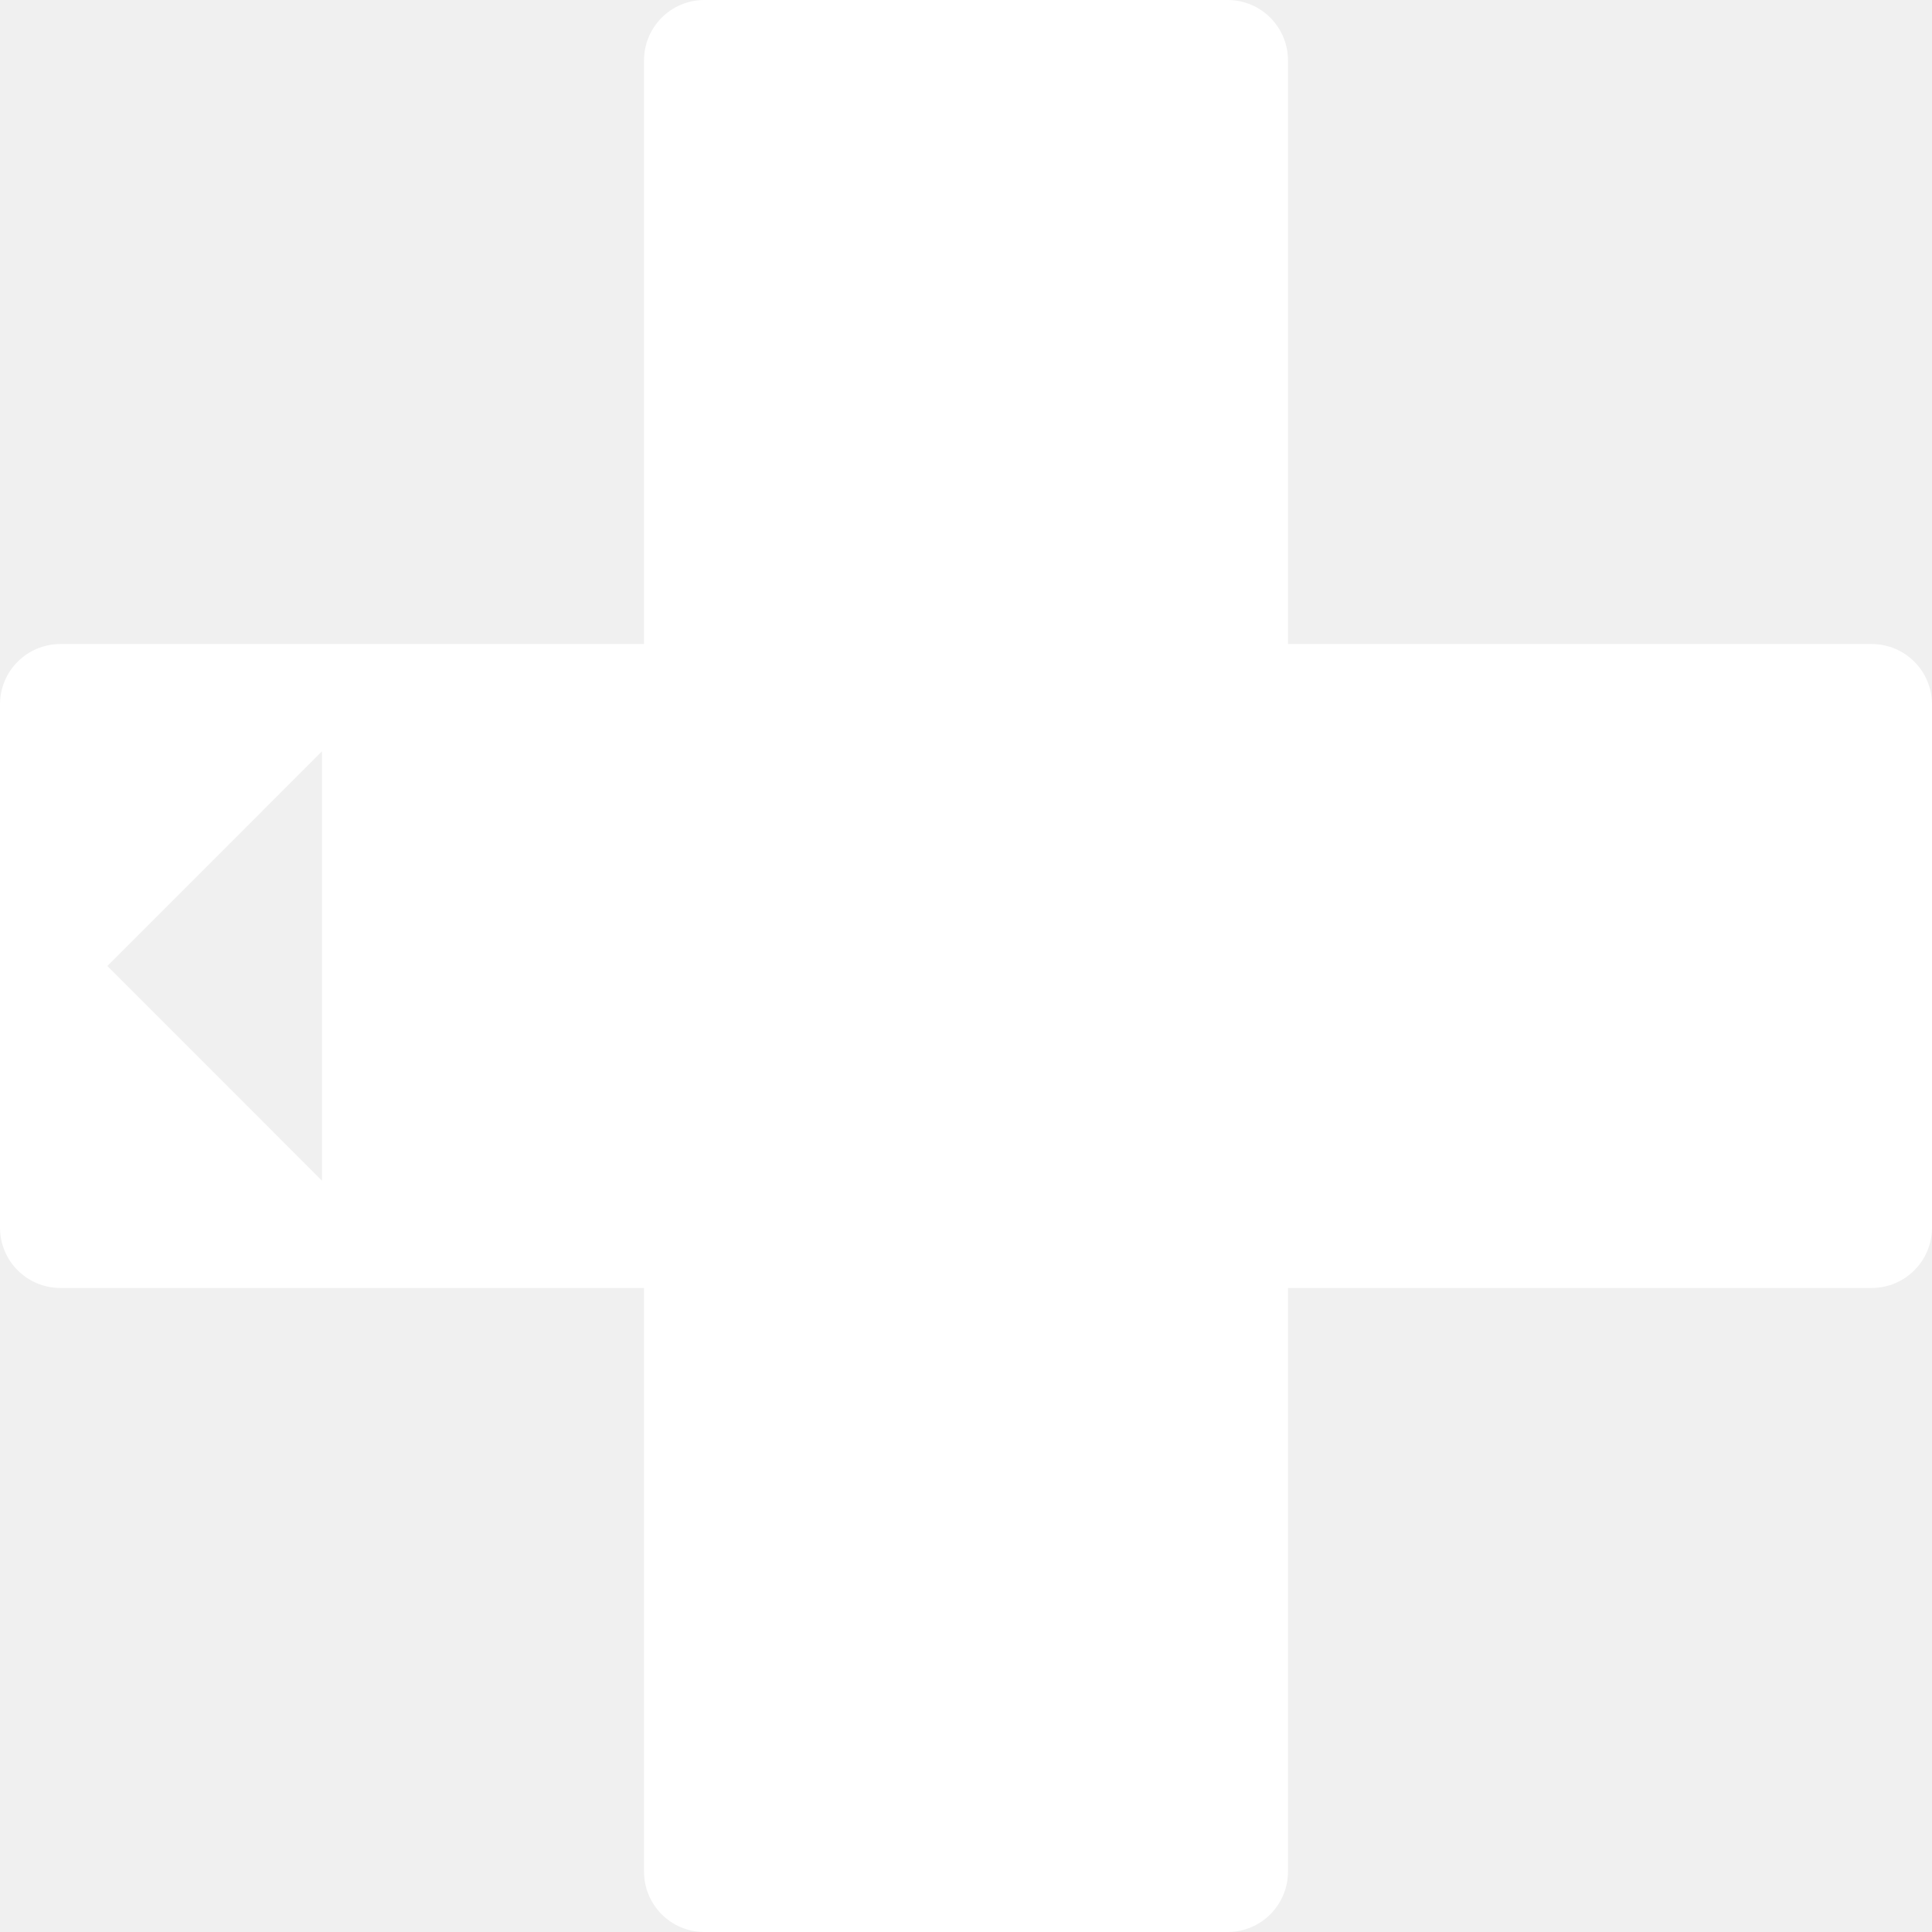
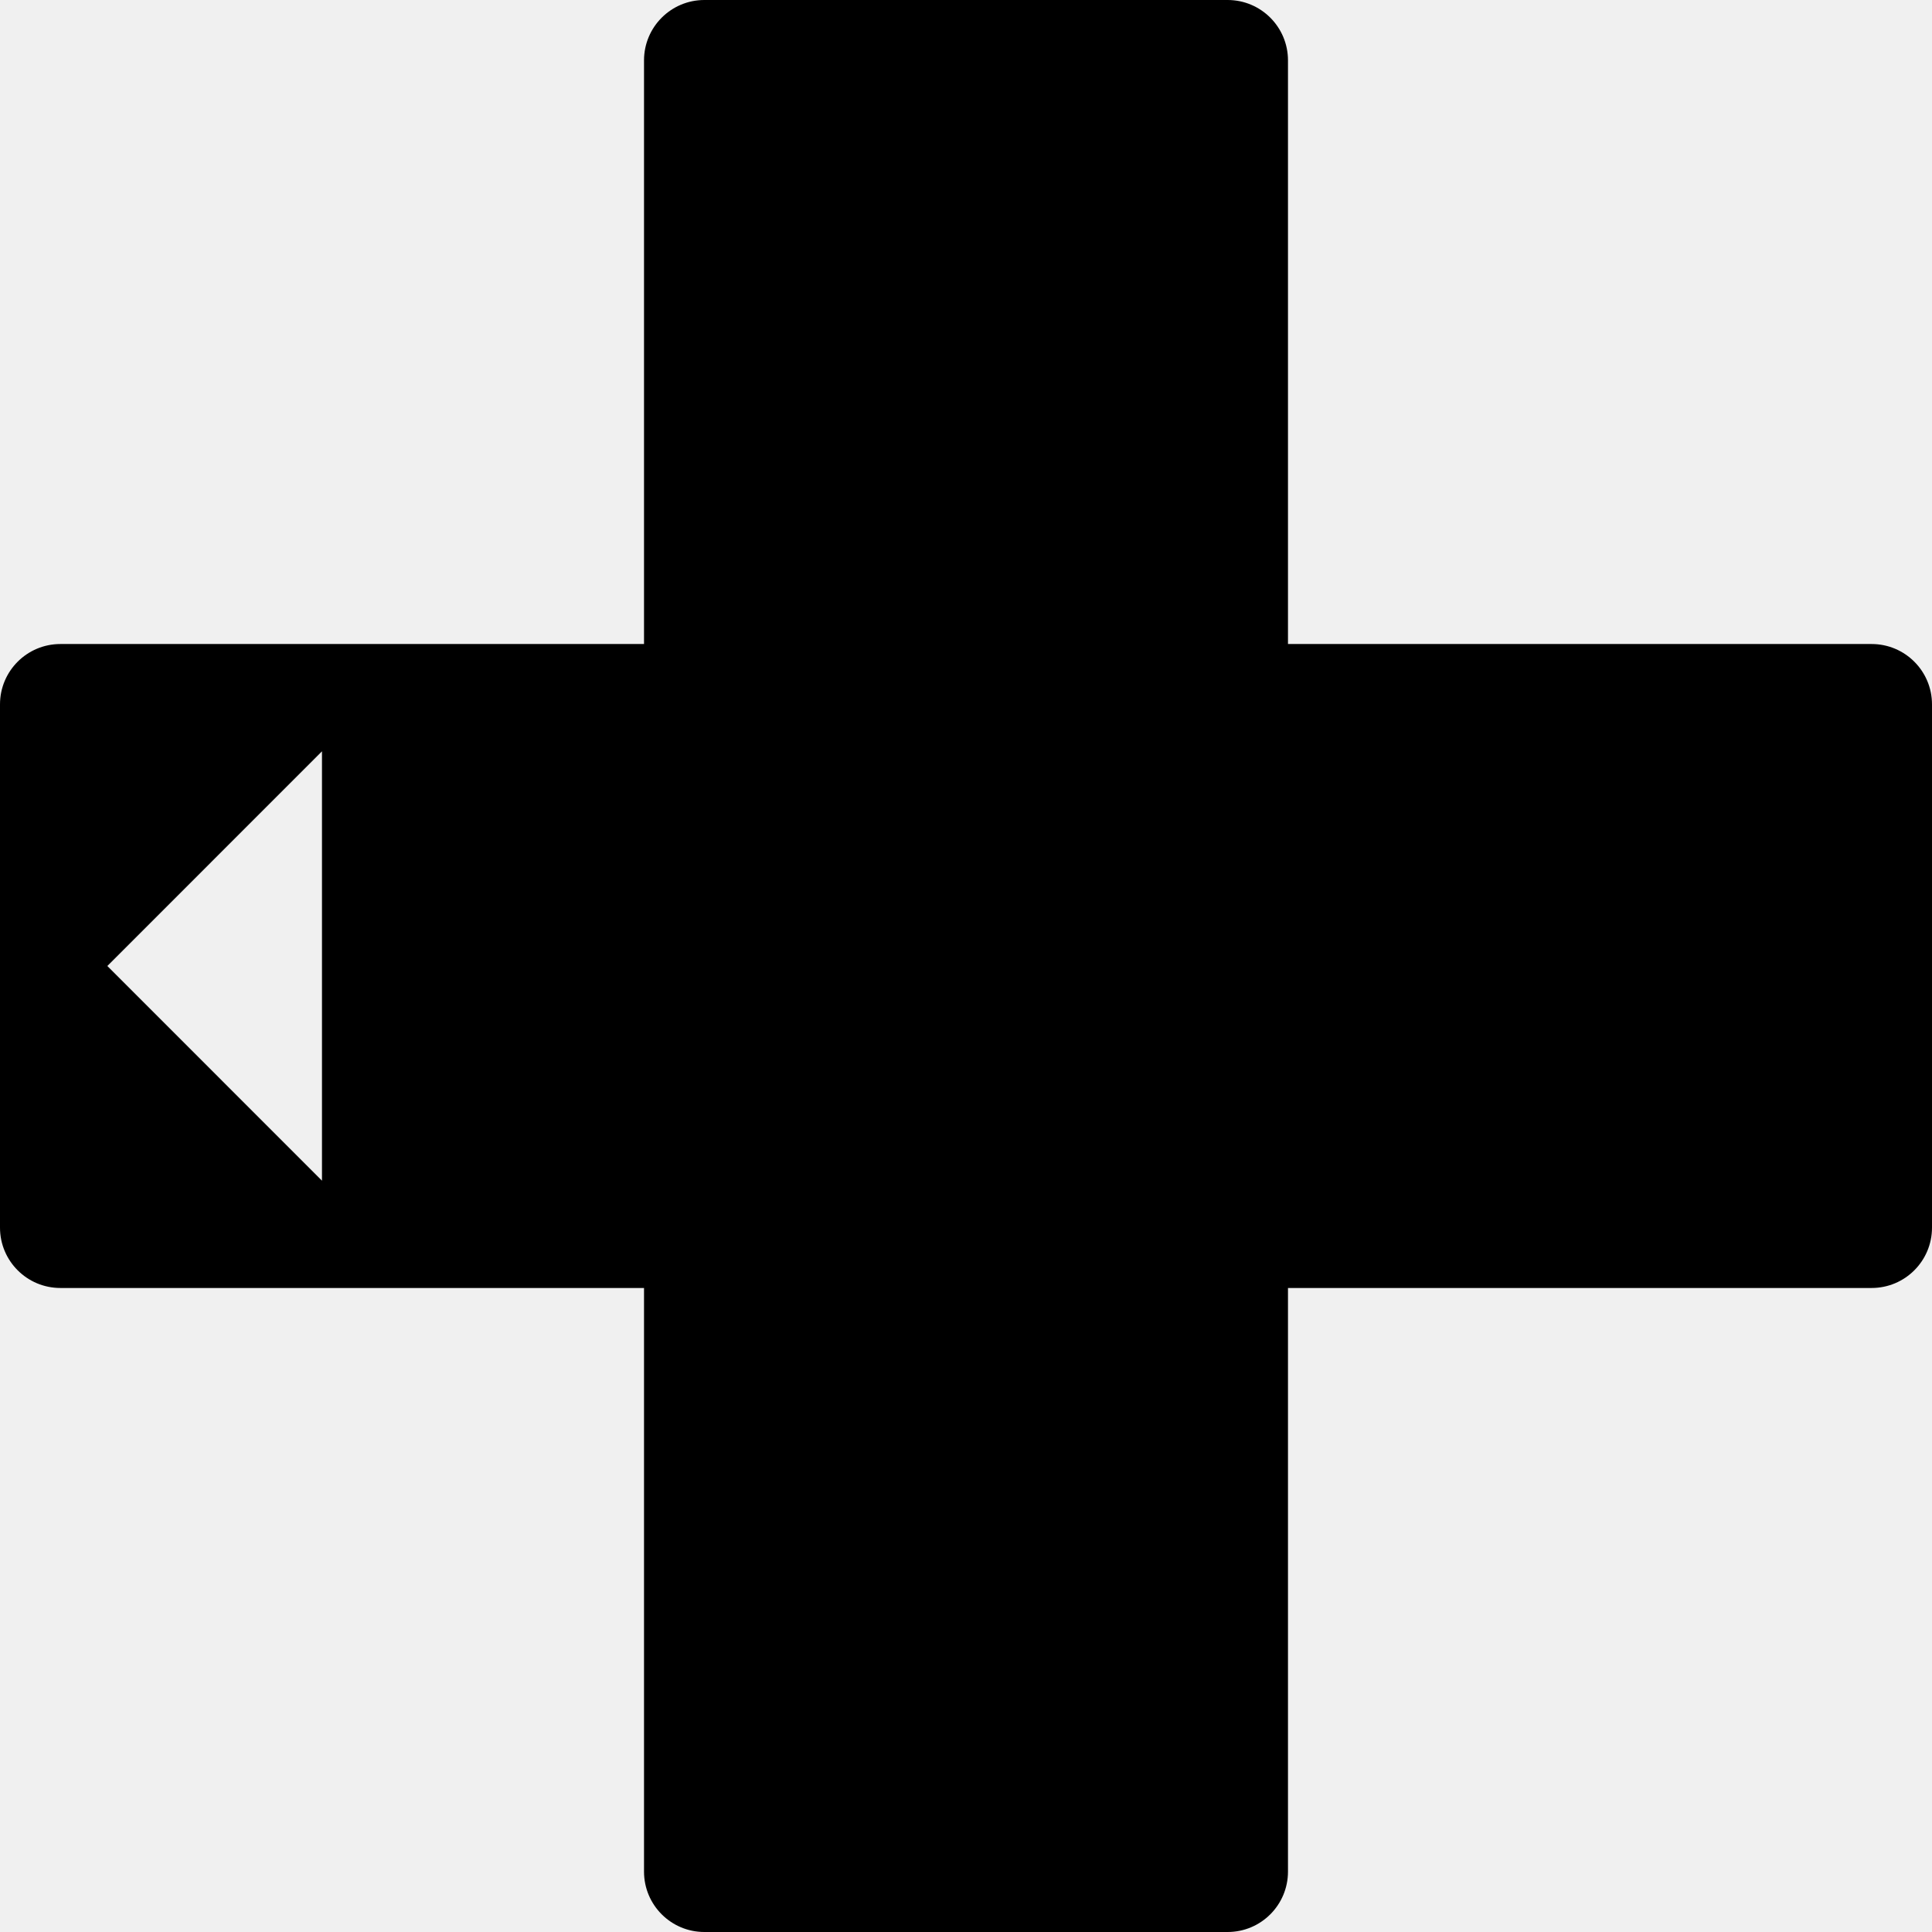
<svg xmlns="http://www.w3.org/2000/svg" width="32" height="32" viewBox="0 0 32 32" fill="none">
-   <path fill-rule="evenodd" clip-rule="evenodd" d="M21.333 31C21.333 31.552 20.886 32 20.333 32H11.667C11.114 32 10.667 31.552 10.667 31V21.333H1C0.448 21.333 0 20.886 0 20.333L0 11.667C0 11.114 0.448 10.667 1 10.667H10.667V1C10.667 0.448 11.114 0 11.667 0H20.333C20.886 0 21.333 0.448 21.333 1L21.333 10.667L31 10.667C31.552 10.667 32 11.114 32 11.667V20.333C32 20.886 31.552 21.333 31 21.333H21.333V31ZM5.333 19.556L1.778 16L5.333 12.444V19.556Z" fill="white" />
+   <path fill-rule="evenodd" clip-rule="evenodd" d="M21.333 31C21.333 31.552 20.886 32 20.333 32H11.667C11.114 32 10.667 31.552 10.667 31V21.333H1C0.448 21.333 0 20.886 0 20.333L0 11.667C0 11.114 0.448 10.667 1 10.667H10.667V1C10.667 0.448 11.114 0 11.667 0H20.333C20.886 0 21.333 0.448 21.333 1L21.333 10.667L31 10.667C31.552 10.667 32 11.114 32 11.667V20.333C32 20.886 31.552 21.333 31 21.333H21.333V31ZM5.333 19.556L1.778 16L5.333 12.444V19.556Z" fill="currentColor" />
</svg>
